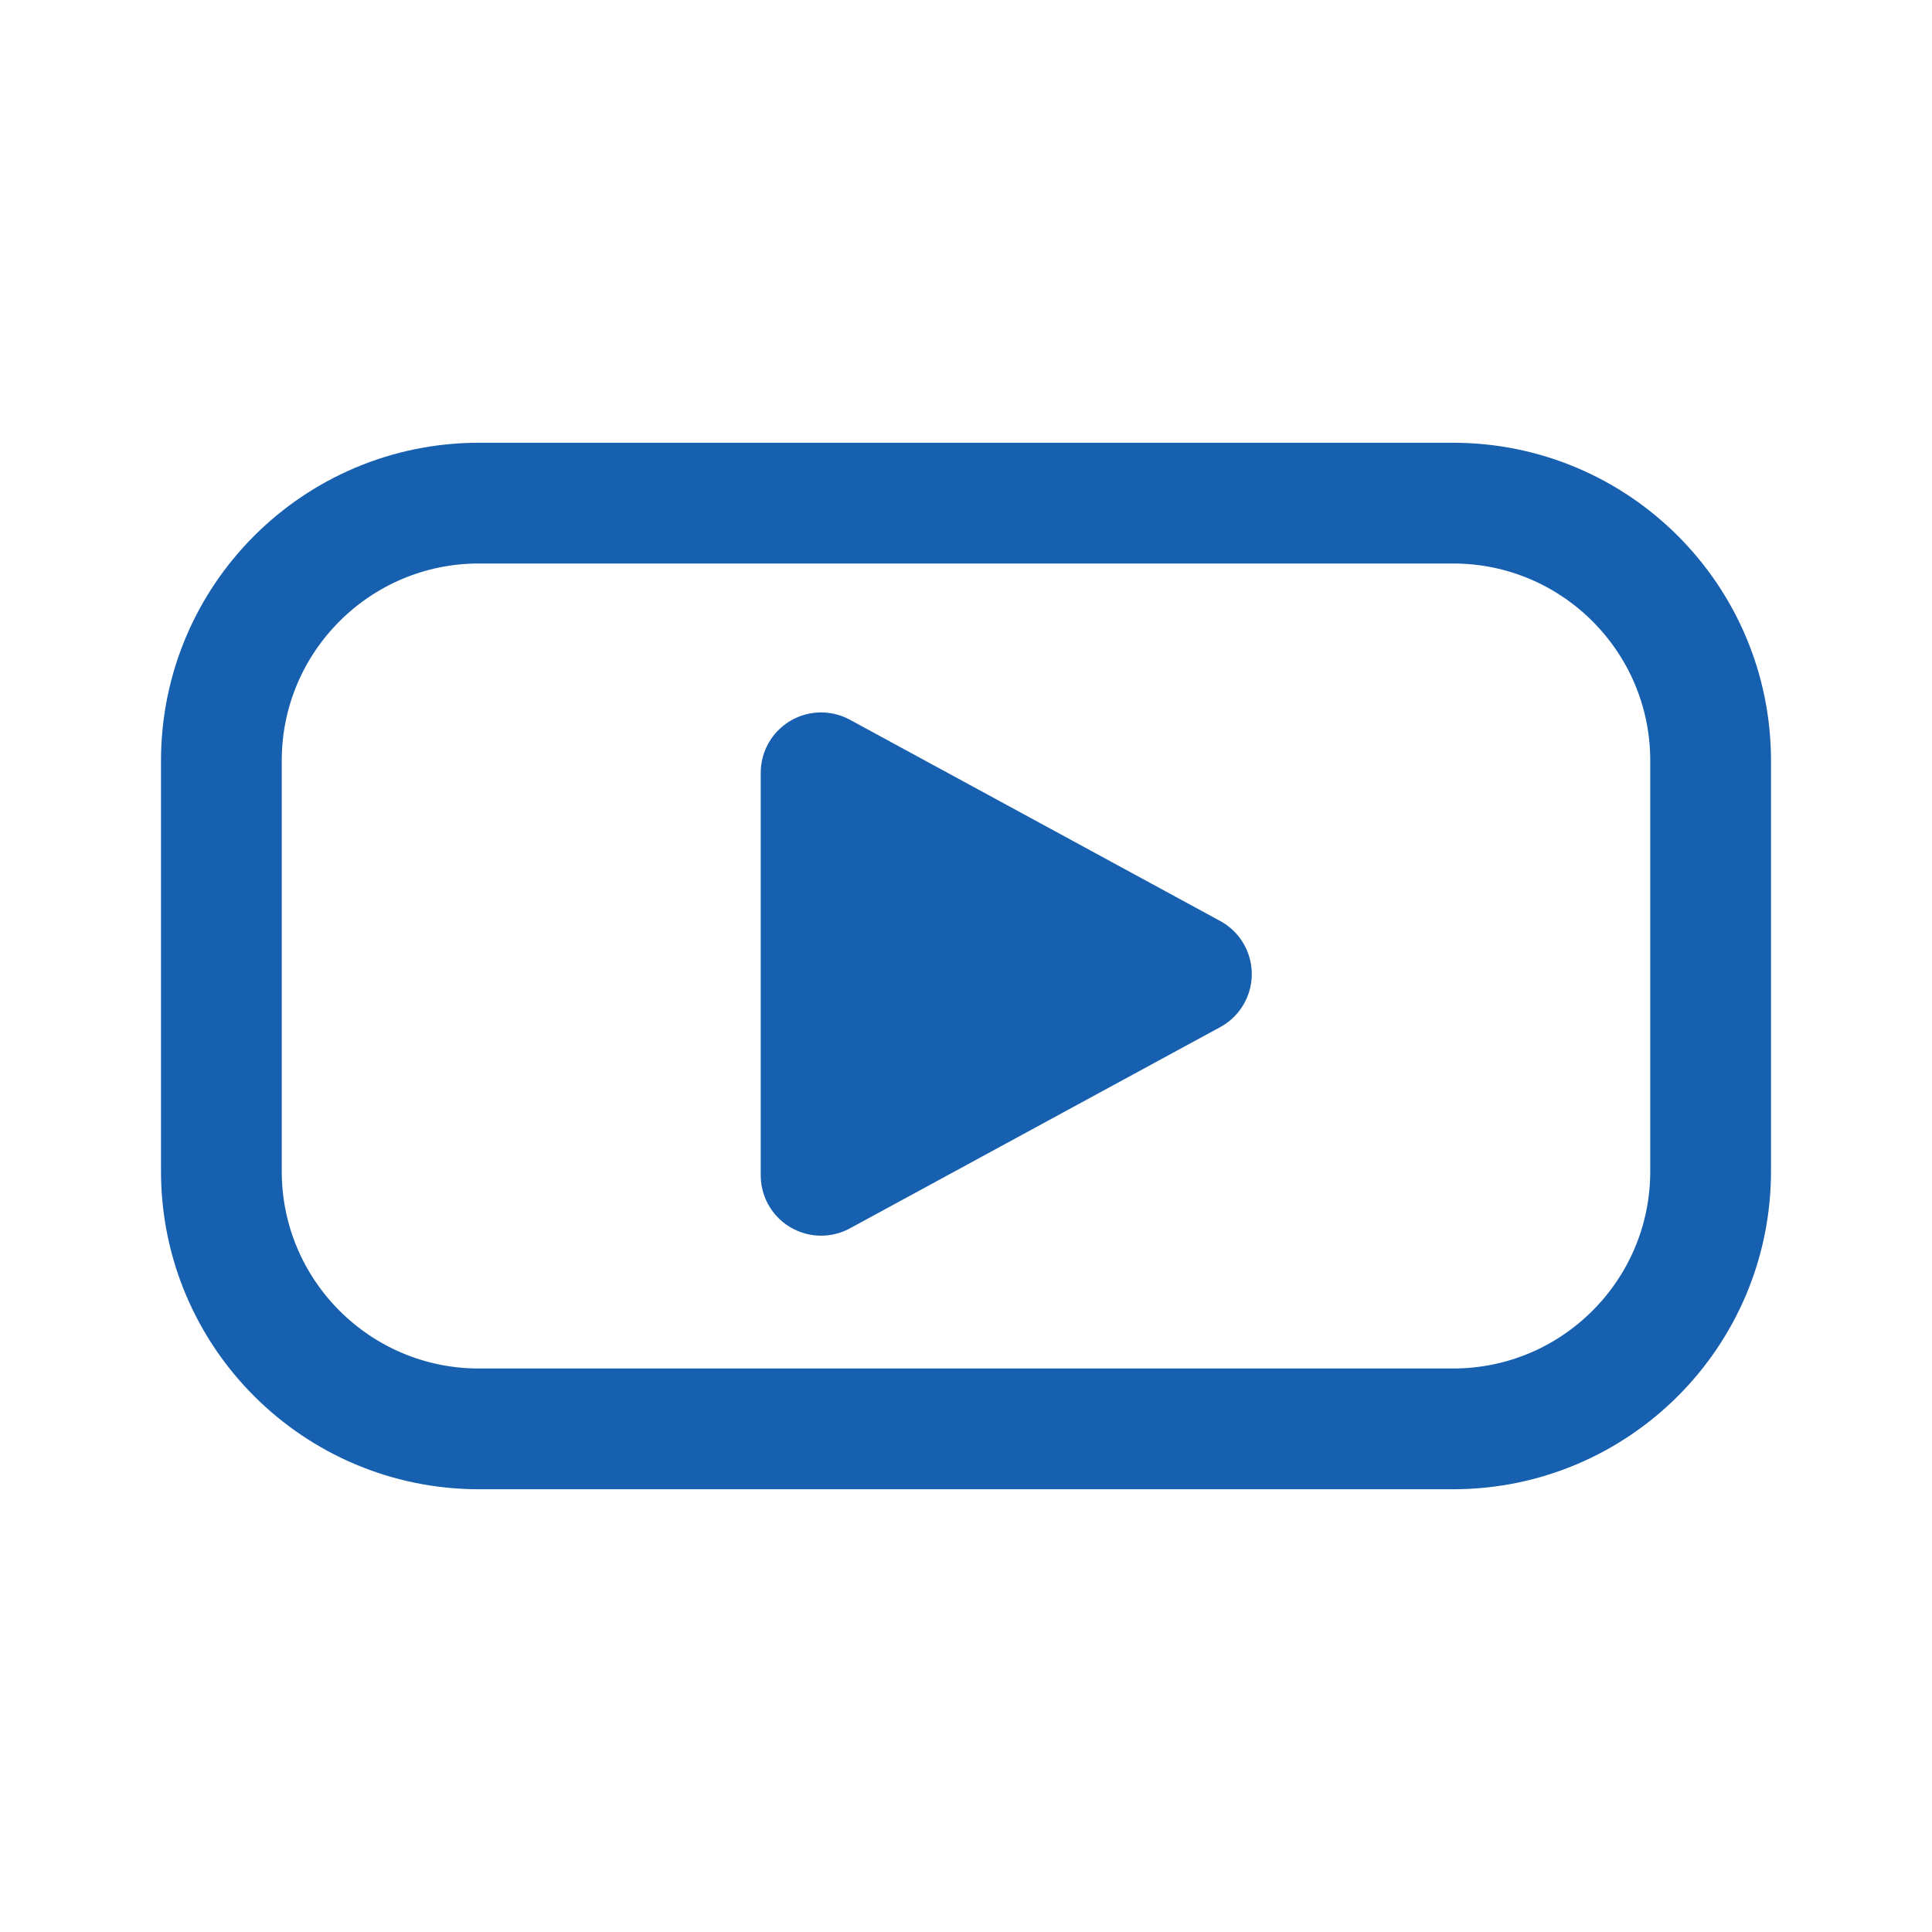
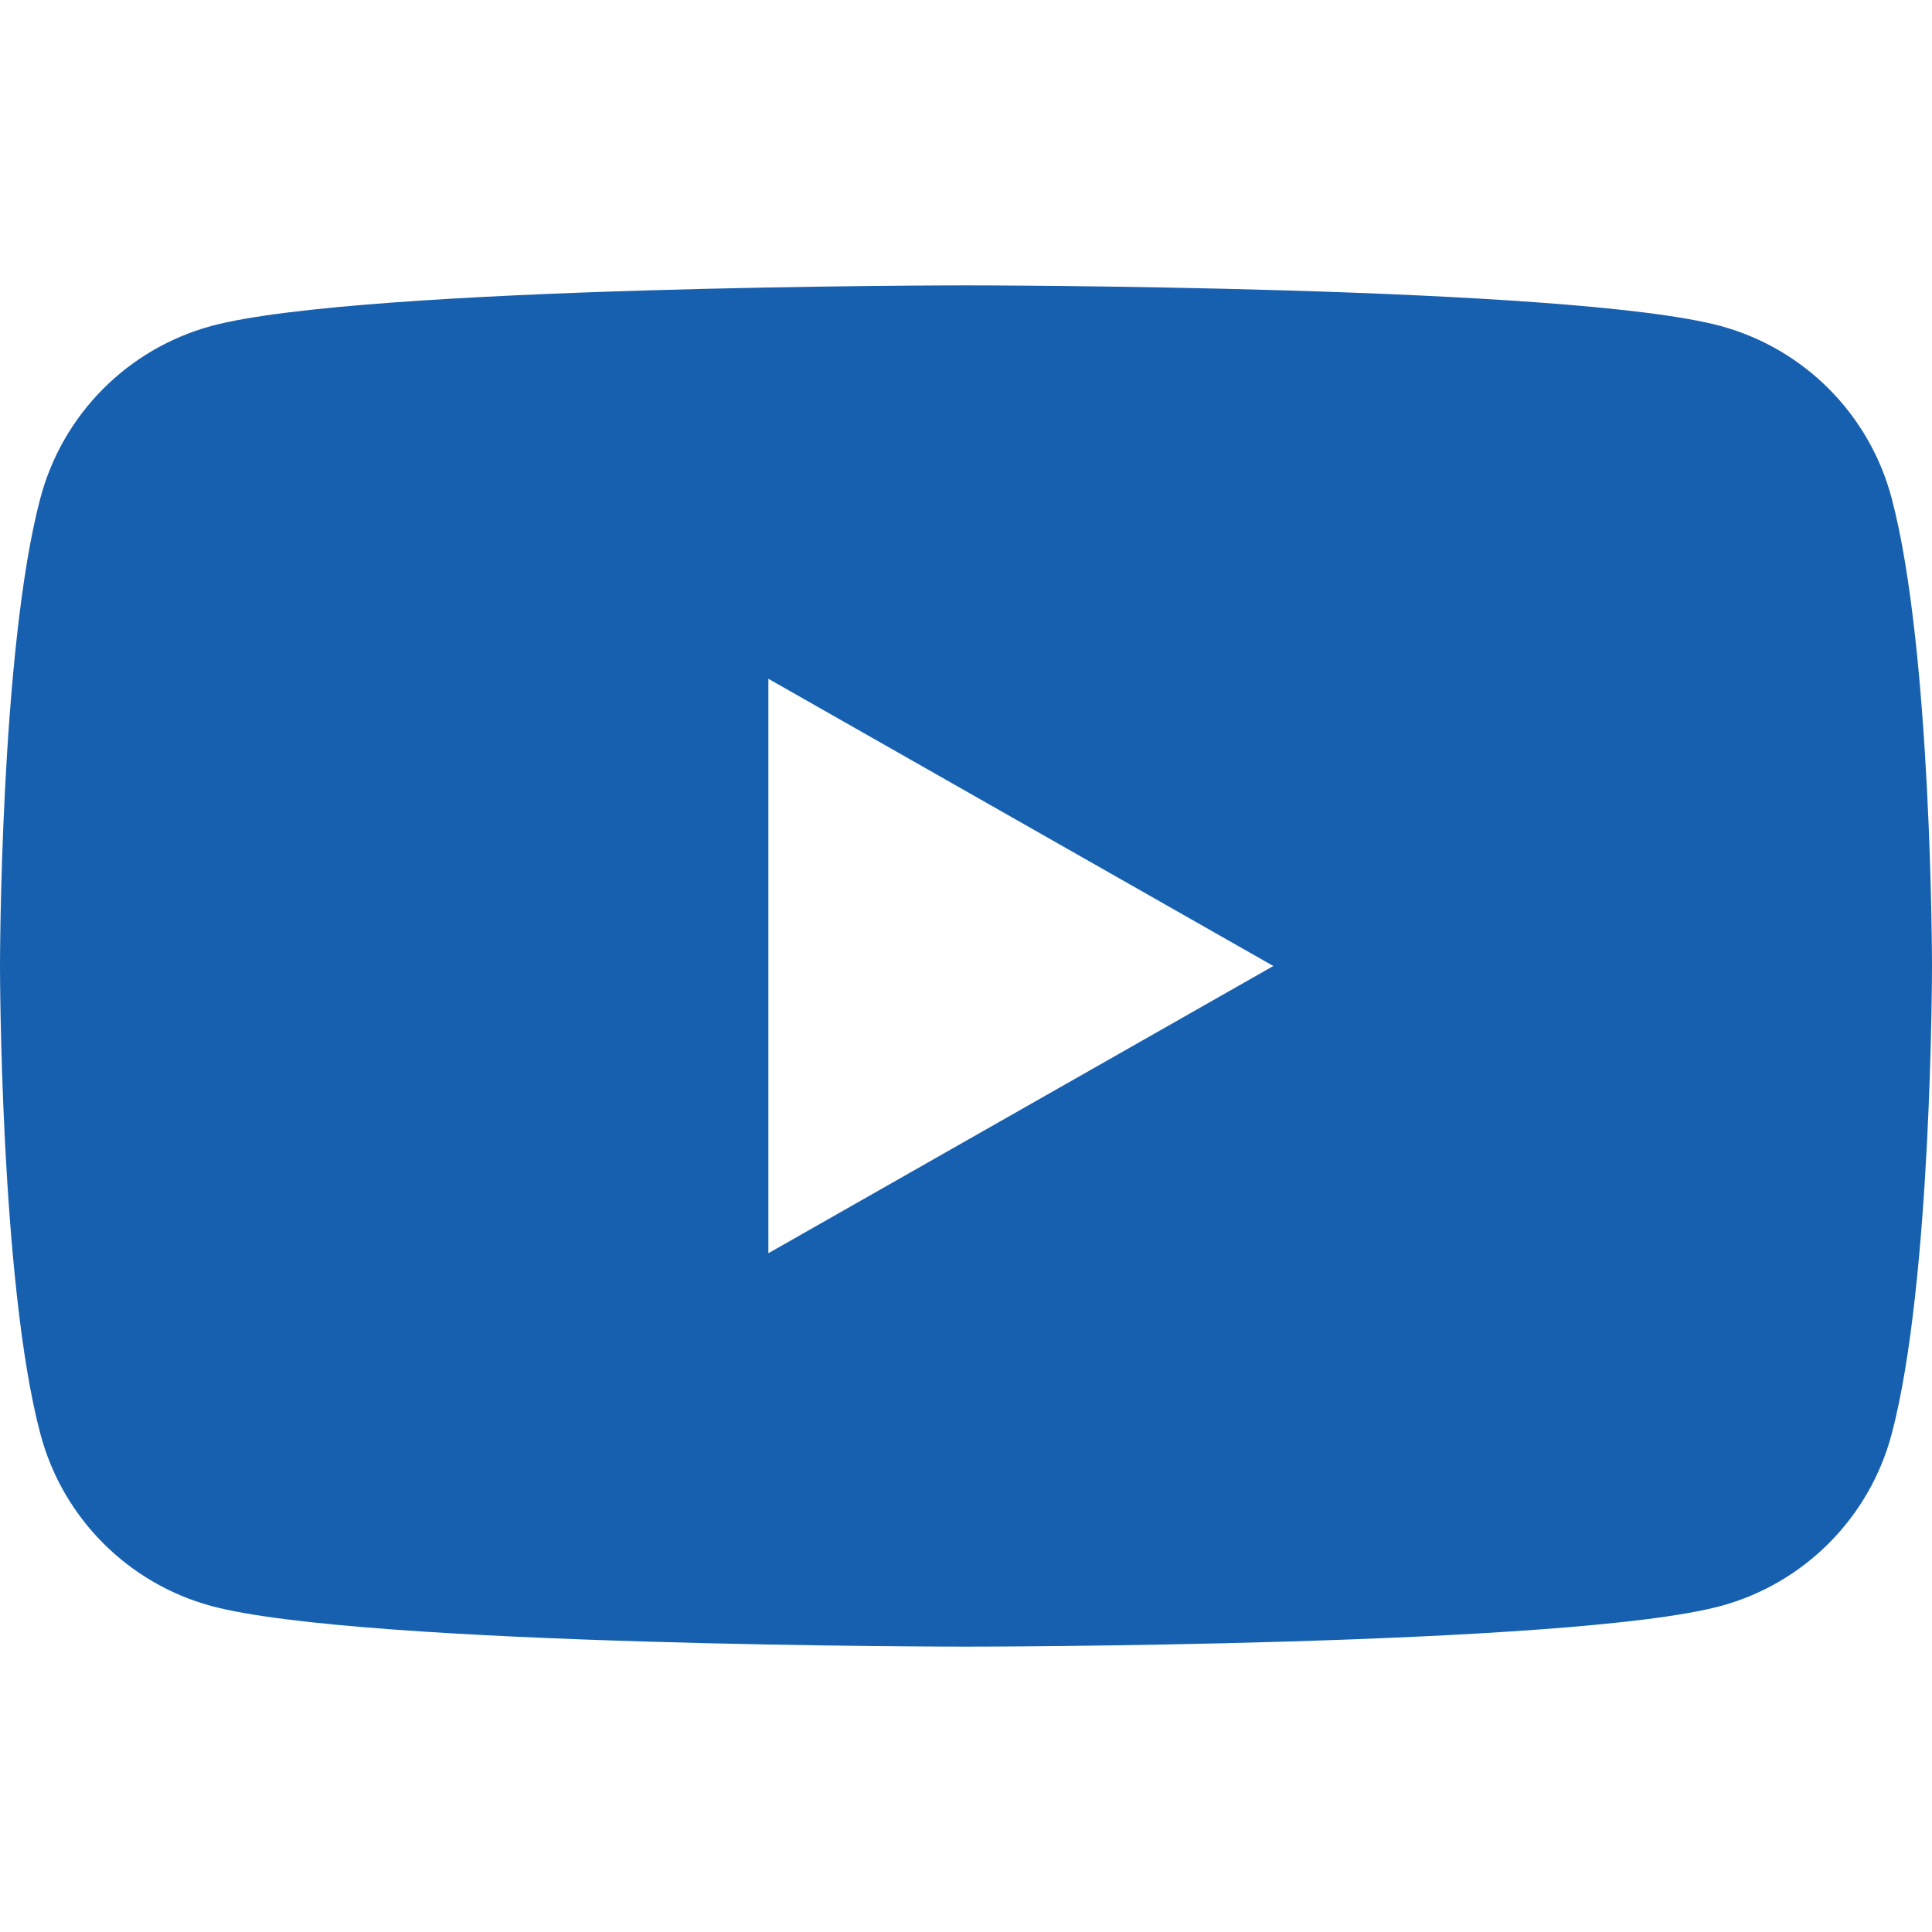
- <svg xmlns="http://www.w3.org/2000/svg" width="24" height="24" viewBox="0 0 24 24" fill="none" aria-hidden="true" focusable="false">
-   <g stroke="#1760af" stroke-width="1.5" stroke-linecap="round" stroke-linejoin="round">
-     <rect x="2.75" y="6.25" width="18.5" height="11.5" rx="3.2" />
-     <path d="M10.2 9.6v5l4.6-2.5Z" fill="#1760af" />
-   </g>
+ <svg xmlns="http://www.w3.org/2000/svg" width="24" height="24" viewBox="0 0 24 24" aria-hidden="true" focusable="false">
+   <path fill="#1760af" fill-rule="evenodd" d="M23.498 6.186a3.016 3.016 0 0 0-2.122-2.136C19.505 3.545 12 3.545 12 3.545s-7.505 0-9.377.505A3.017 3.017 0 0 0 .502 6.186C0 8.07 0 12 0 12s0 3.93.502 5.814a3.016 3.016 0 0 0 2.122 2.136c1.871.505 9.376.505 9.376.505s7.505 0 9.377-.505a3.015 3.015 0 0 0 2.122-2.136C24 15.93 24 12 24 12s0-3.93-.502-5.814zM9.545 15.568V8.432L15.818 12l-6.273 3.568z" />
</svg>
